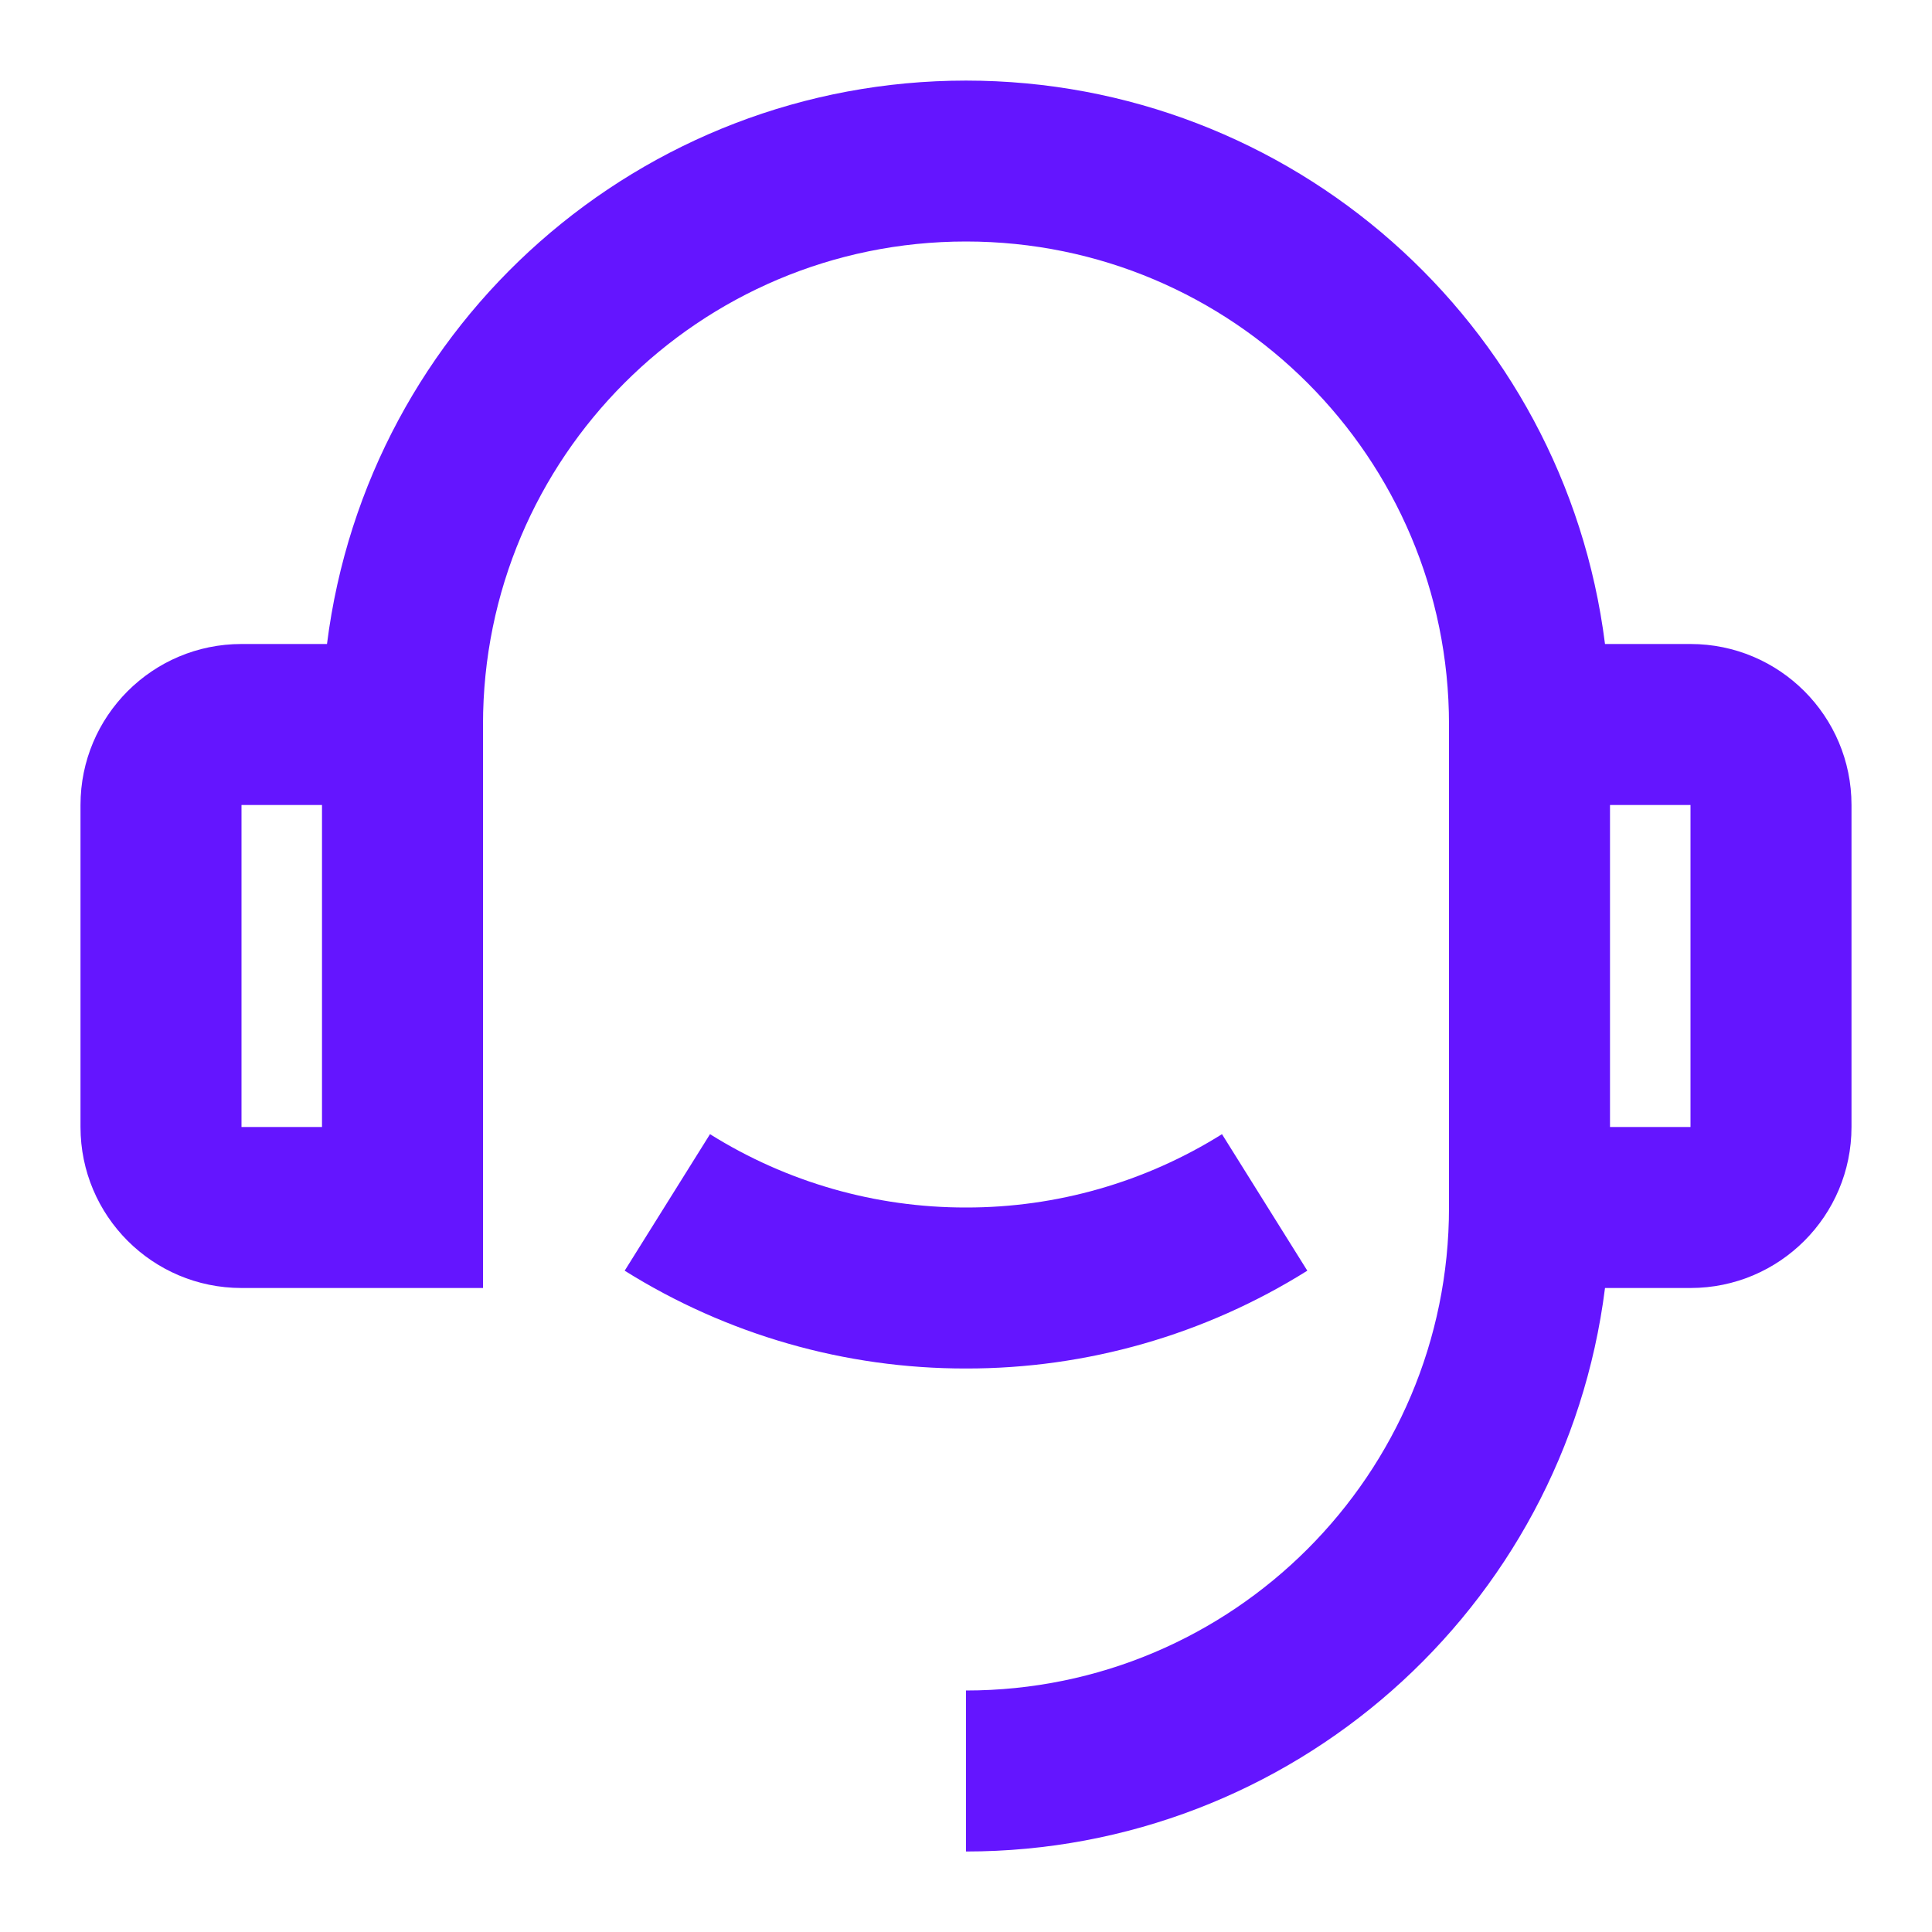
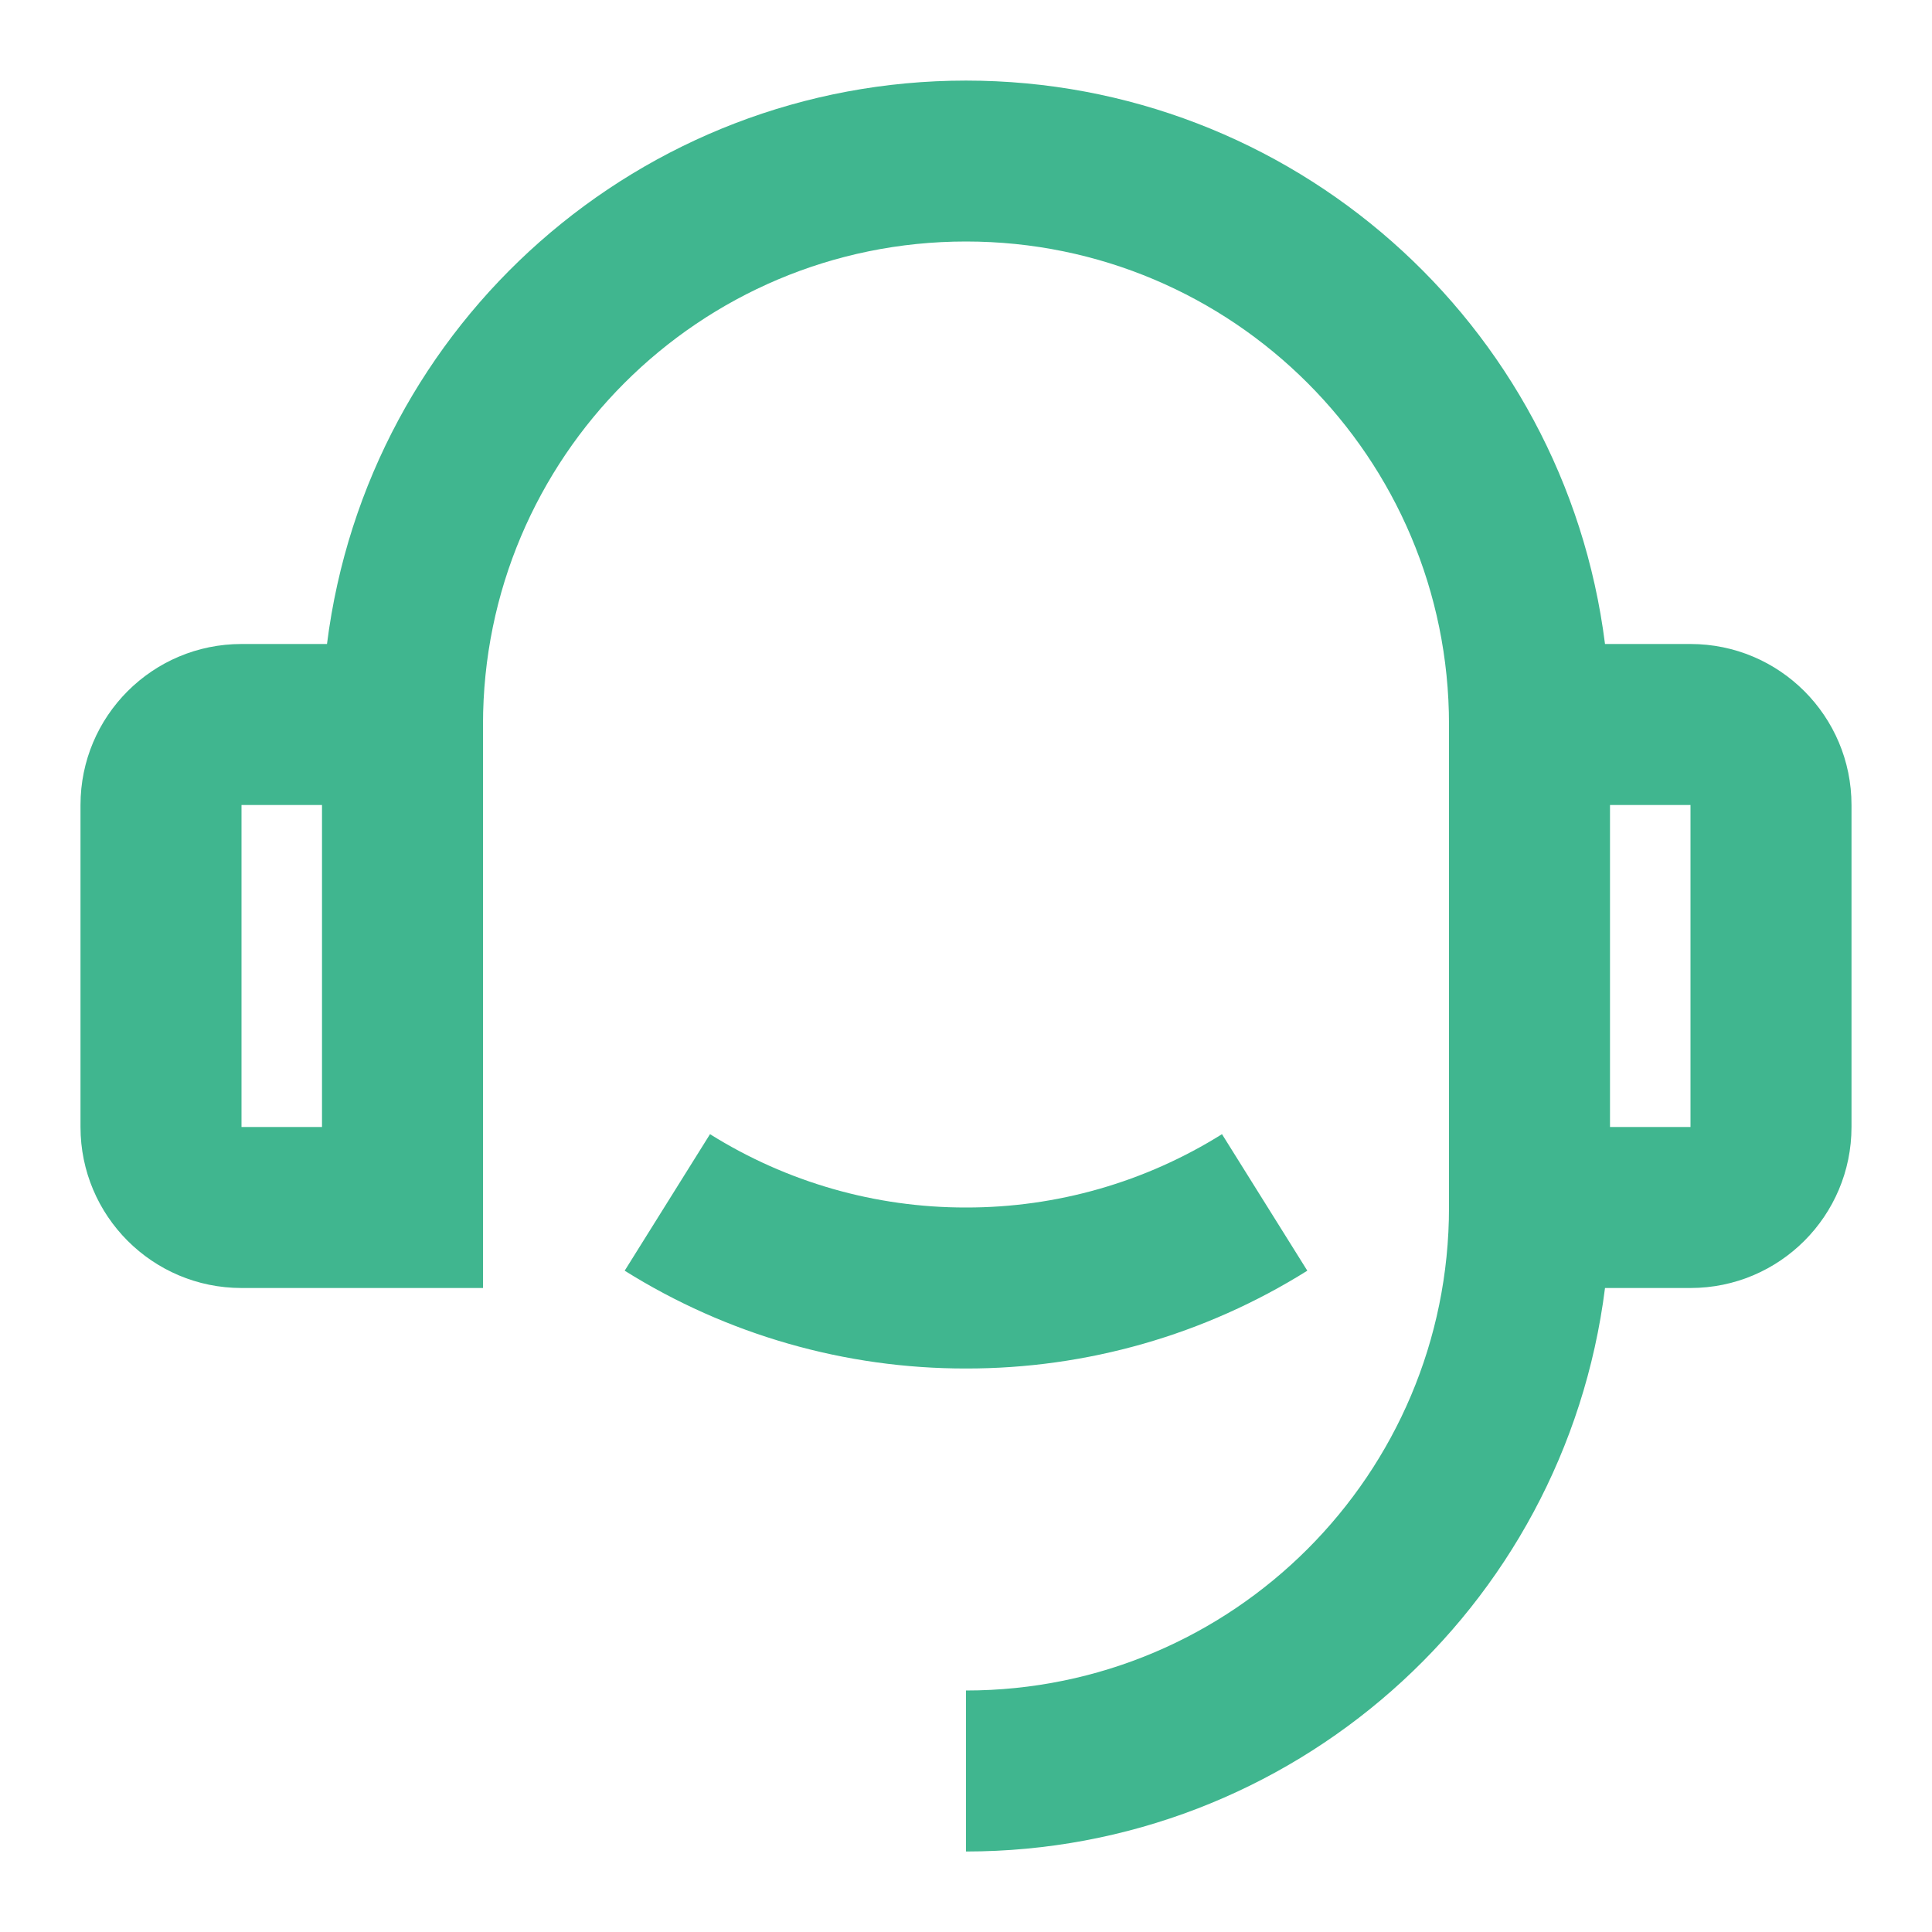
<svg xmlns="http://www.w3.org/2000/svg" viewBox="0 0 24 24" width="24" height="24">
  <path fill="none" d="M0 0h24v24H0z" />
-   <path d="M19.938 8H21a2 2 0 0 1 2 2v4a2 2 0 0 1-2 2h-1.062A8.001 8.001 0 0 1 12 23v-2a6 6 0 0 0 6-6V9A6 6 0 1 0 6 9v7H3a2 2 0 0 1-2-2v-4a2 2 0 0 1 2-2h1.062a8.001 8.001 0 0 1 15.876 0zM3 10v4h1v-4H3zm17 0v4h1v-4h-1zM7.76 15.785l1.06-1.696A5.972 5.972 0 0 0 12 15a5.972 5.972 0 0 0 3.18-.911l1.06 1.696A7.963 7.963 0 0 1 12 17a7.963 7.963 0 0 1-4.24-1.215z" fill="rgba(100,21,255,1)" />
+   <path d="M19.938 8H21a2 2 0 0 1 2 2v4a2 2 0 0 1-2 2h-1.062A8.001 8.001 0 0 1 12 23v-2a6 6 0 0 0 6-6V9A6 6 0 1 0 6 9v7H3a2 2 0 0 1-2-2v-4a2 2 0 0 1 2-2h1.062a8.001 8.001 0 0 1 15.876 0zM3 10v4h1v-4H3zm17 0v4h1v-4h-1zM7.76 15.785l1.06-1.696A5.972 5.972 0 0 0 12 15a5.972 5.972 0 0 0 3.18-.911l1.06 1.696A7.963 7.963 0 0 1 12 17a7.963 7.963 0 0 1-4.24-1.215z" fill="rgba(64,182,143,1)" />
</svg>
